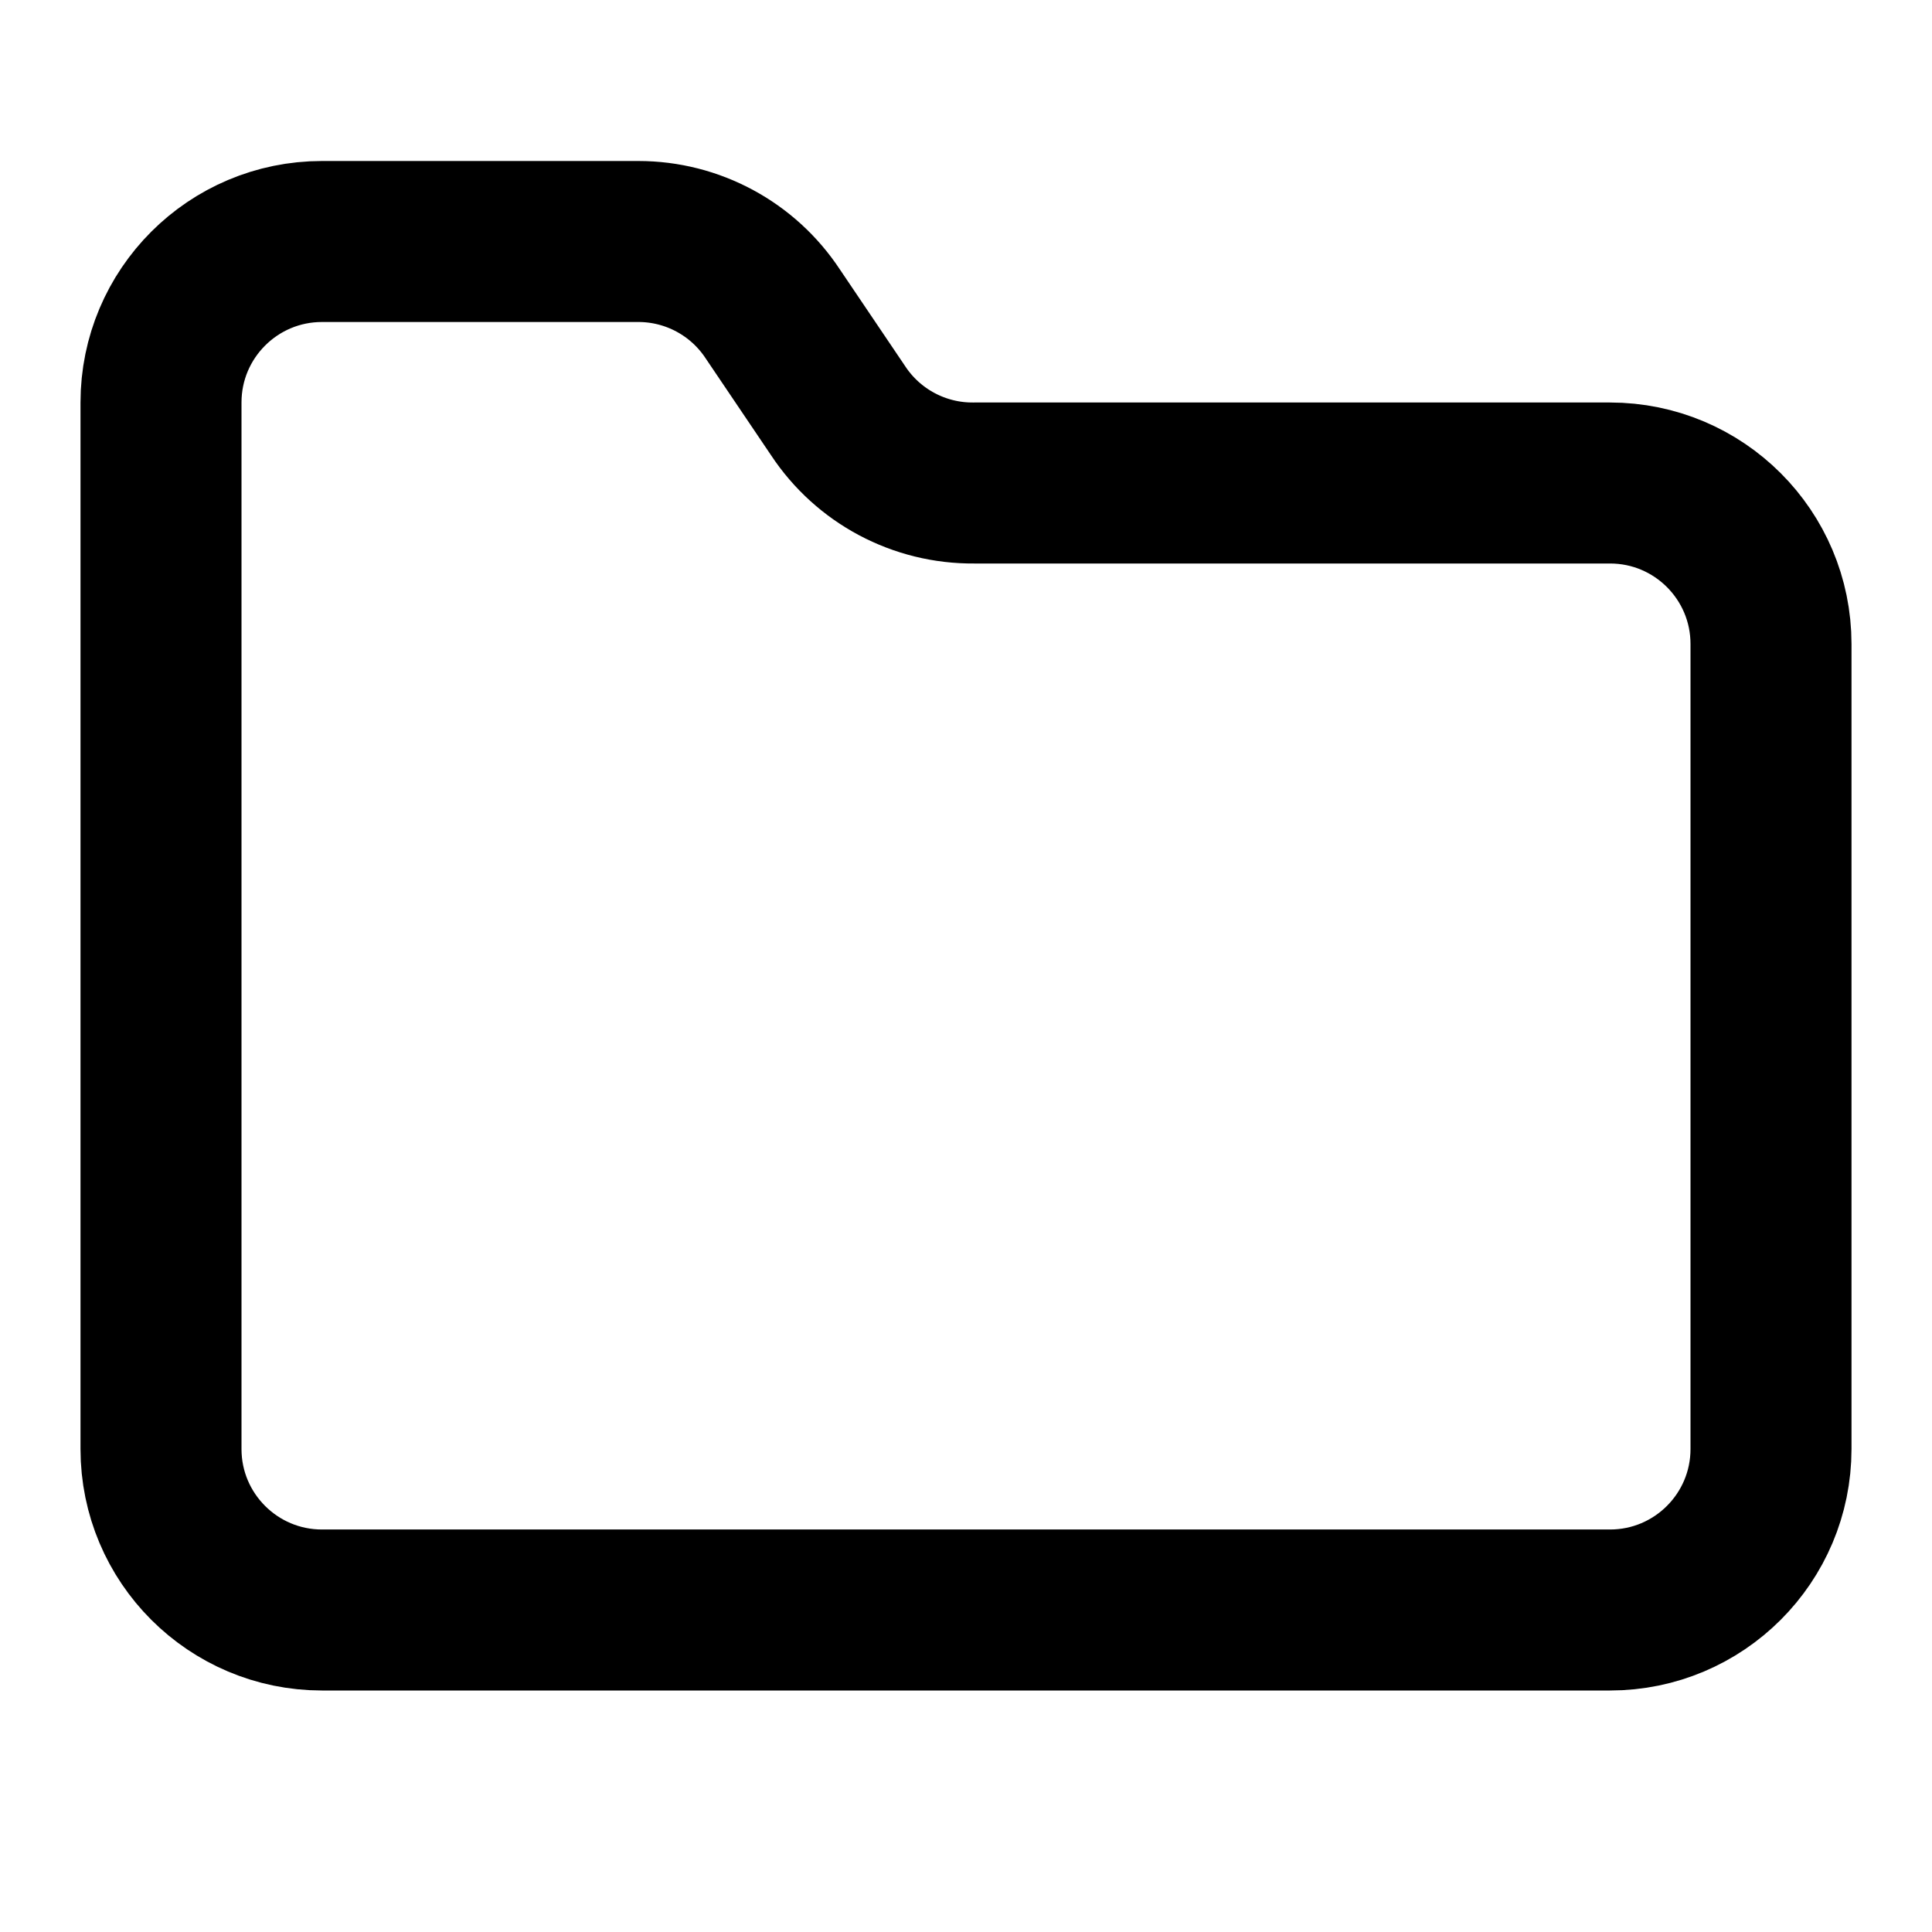
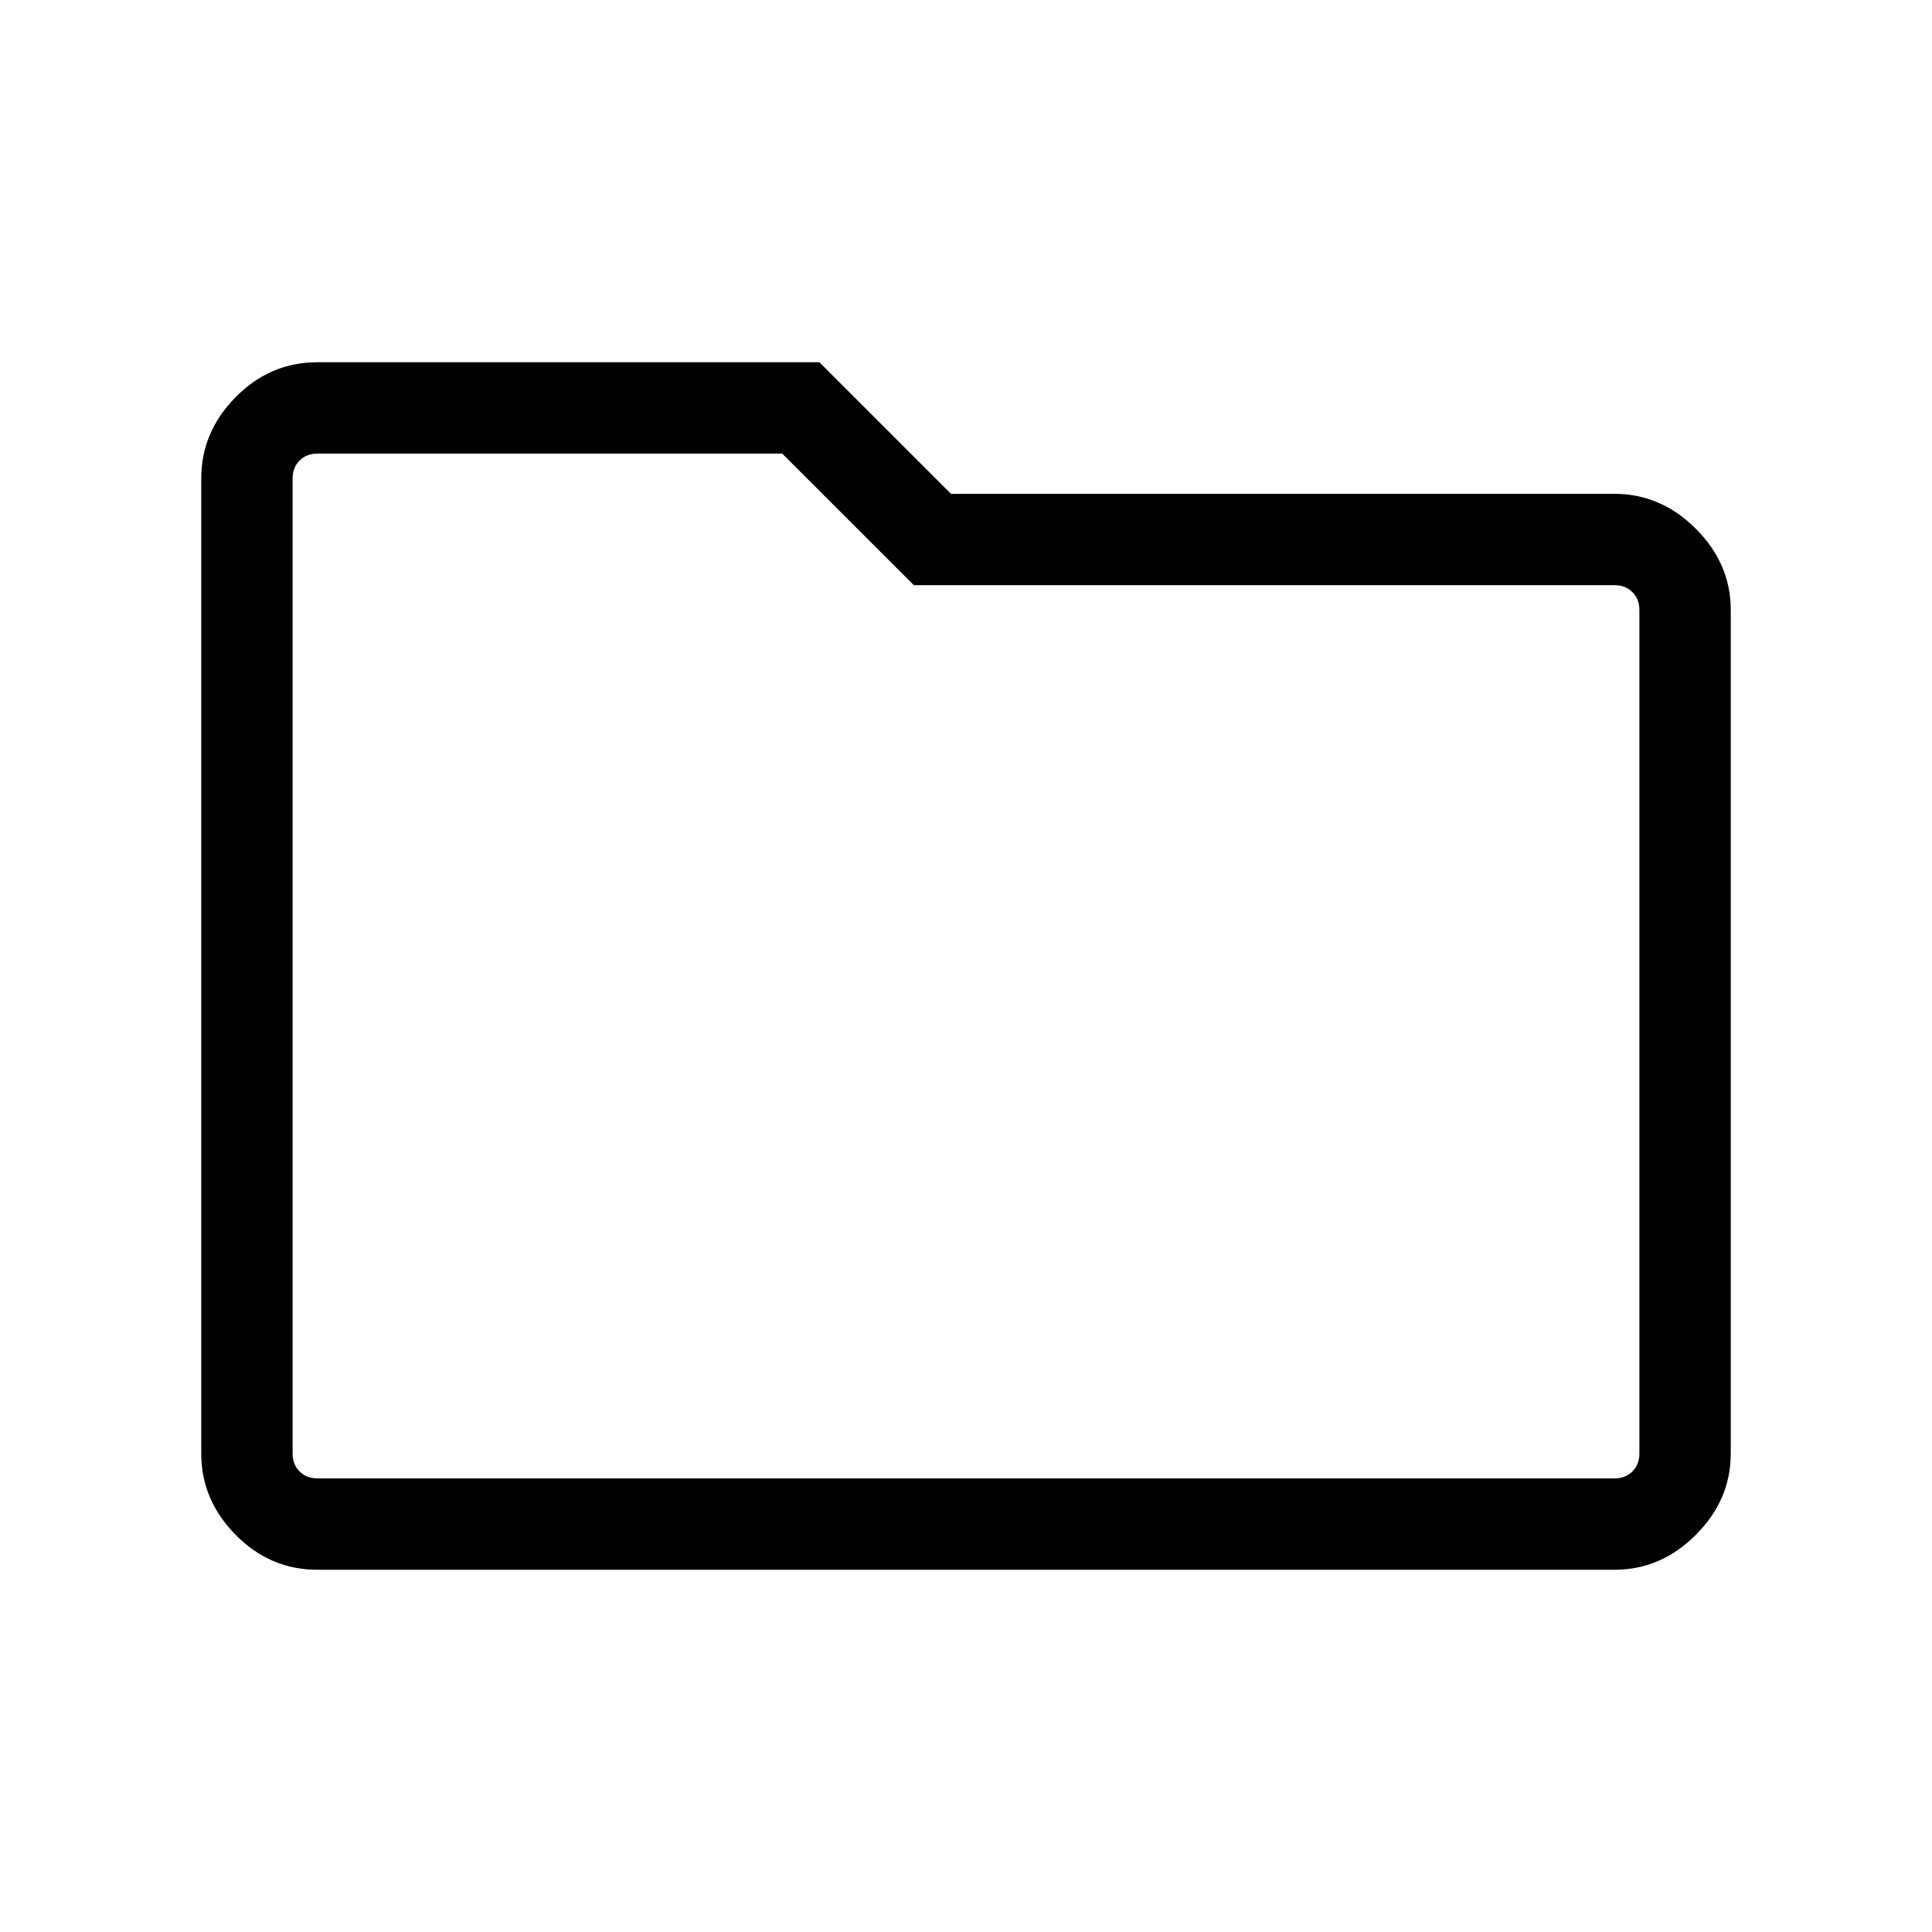
- <svg xmlns="http://www.w3.org/2000/svg" class="lucide lucide-folder" width="24" height="24" viewBox="0 0 24 24" fill="none" stroke="currentColor" stroke-width="2" stroke-linecap="round" stroke-linejoin="round">
-   <path d="M20 20a2 2 0 0 0 2-2V8a2 2 0 0 0-2-2h-7.9a2 2 0 0 1-1.69-.9L9.6 3.9A2 2 0 0 0 7.93 3H4a2 2 0 0 0-2 2v13a2 2 0 0 0 2 2Z" />
+ <svg xmlns="http://www.w3.org/2000/svg" width="48" height="48" viewBox="0 -960 960 960">
+   <path d="M157.69-180q-23.53 0-40.61-17.35Q100-214.69 100-237.69v-484.62q0-23 17.08-40.34Q134.16-780 157.69-780h249.46l65.39 65.39h329.77q23 0 40.34 17.34Q860-679.92 860-656.92v419.23q0 23-17.35 40.34Q825.31-180 802.31-180H157.69Zm0-45.39h644.62q5.38 0 8.84-3.46t3.46-8.84v-419.23q0-5.39-3.46-8.85t-8.84-3.46H454.08l-65.39-65.38h-231q-5.38 0-8.84 3.46t-3.46 8.84v484.62q0 5.38 3.46 8.84t8.84 3.46Zm-12.3 0v-509.22 509.22Z" />
</svg>
